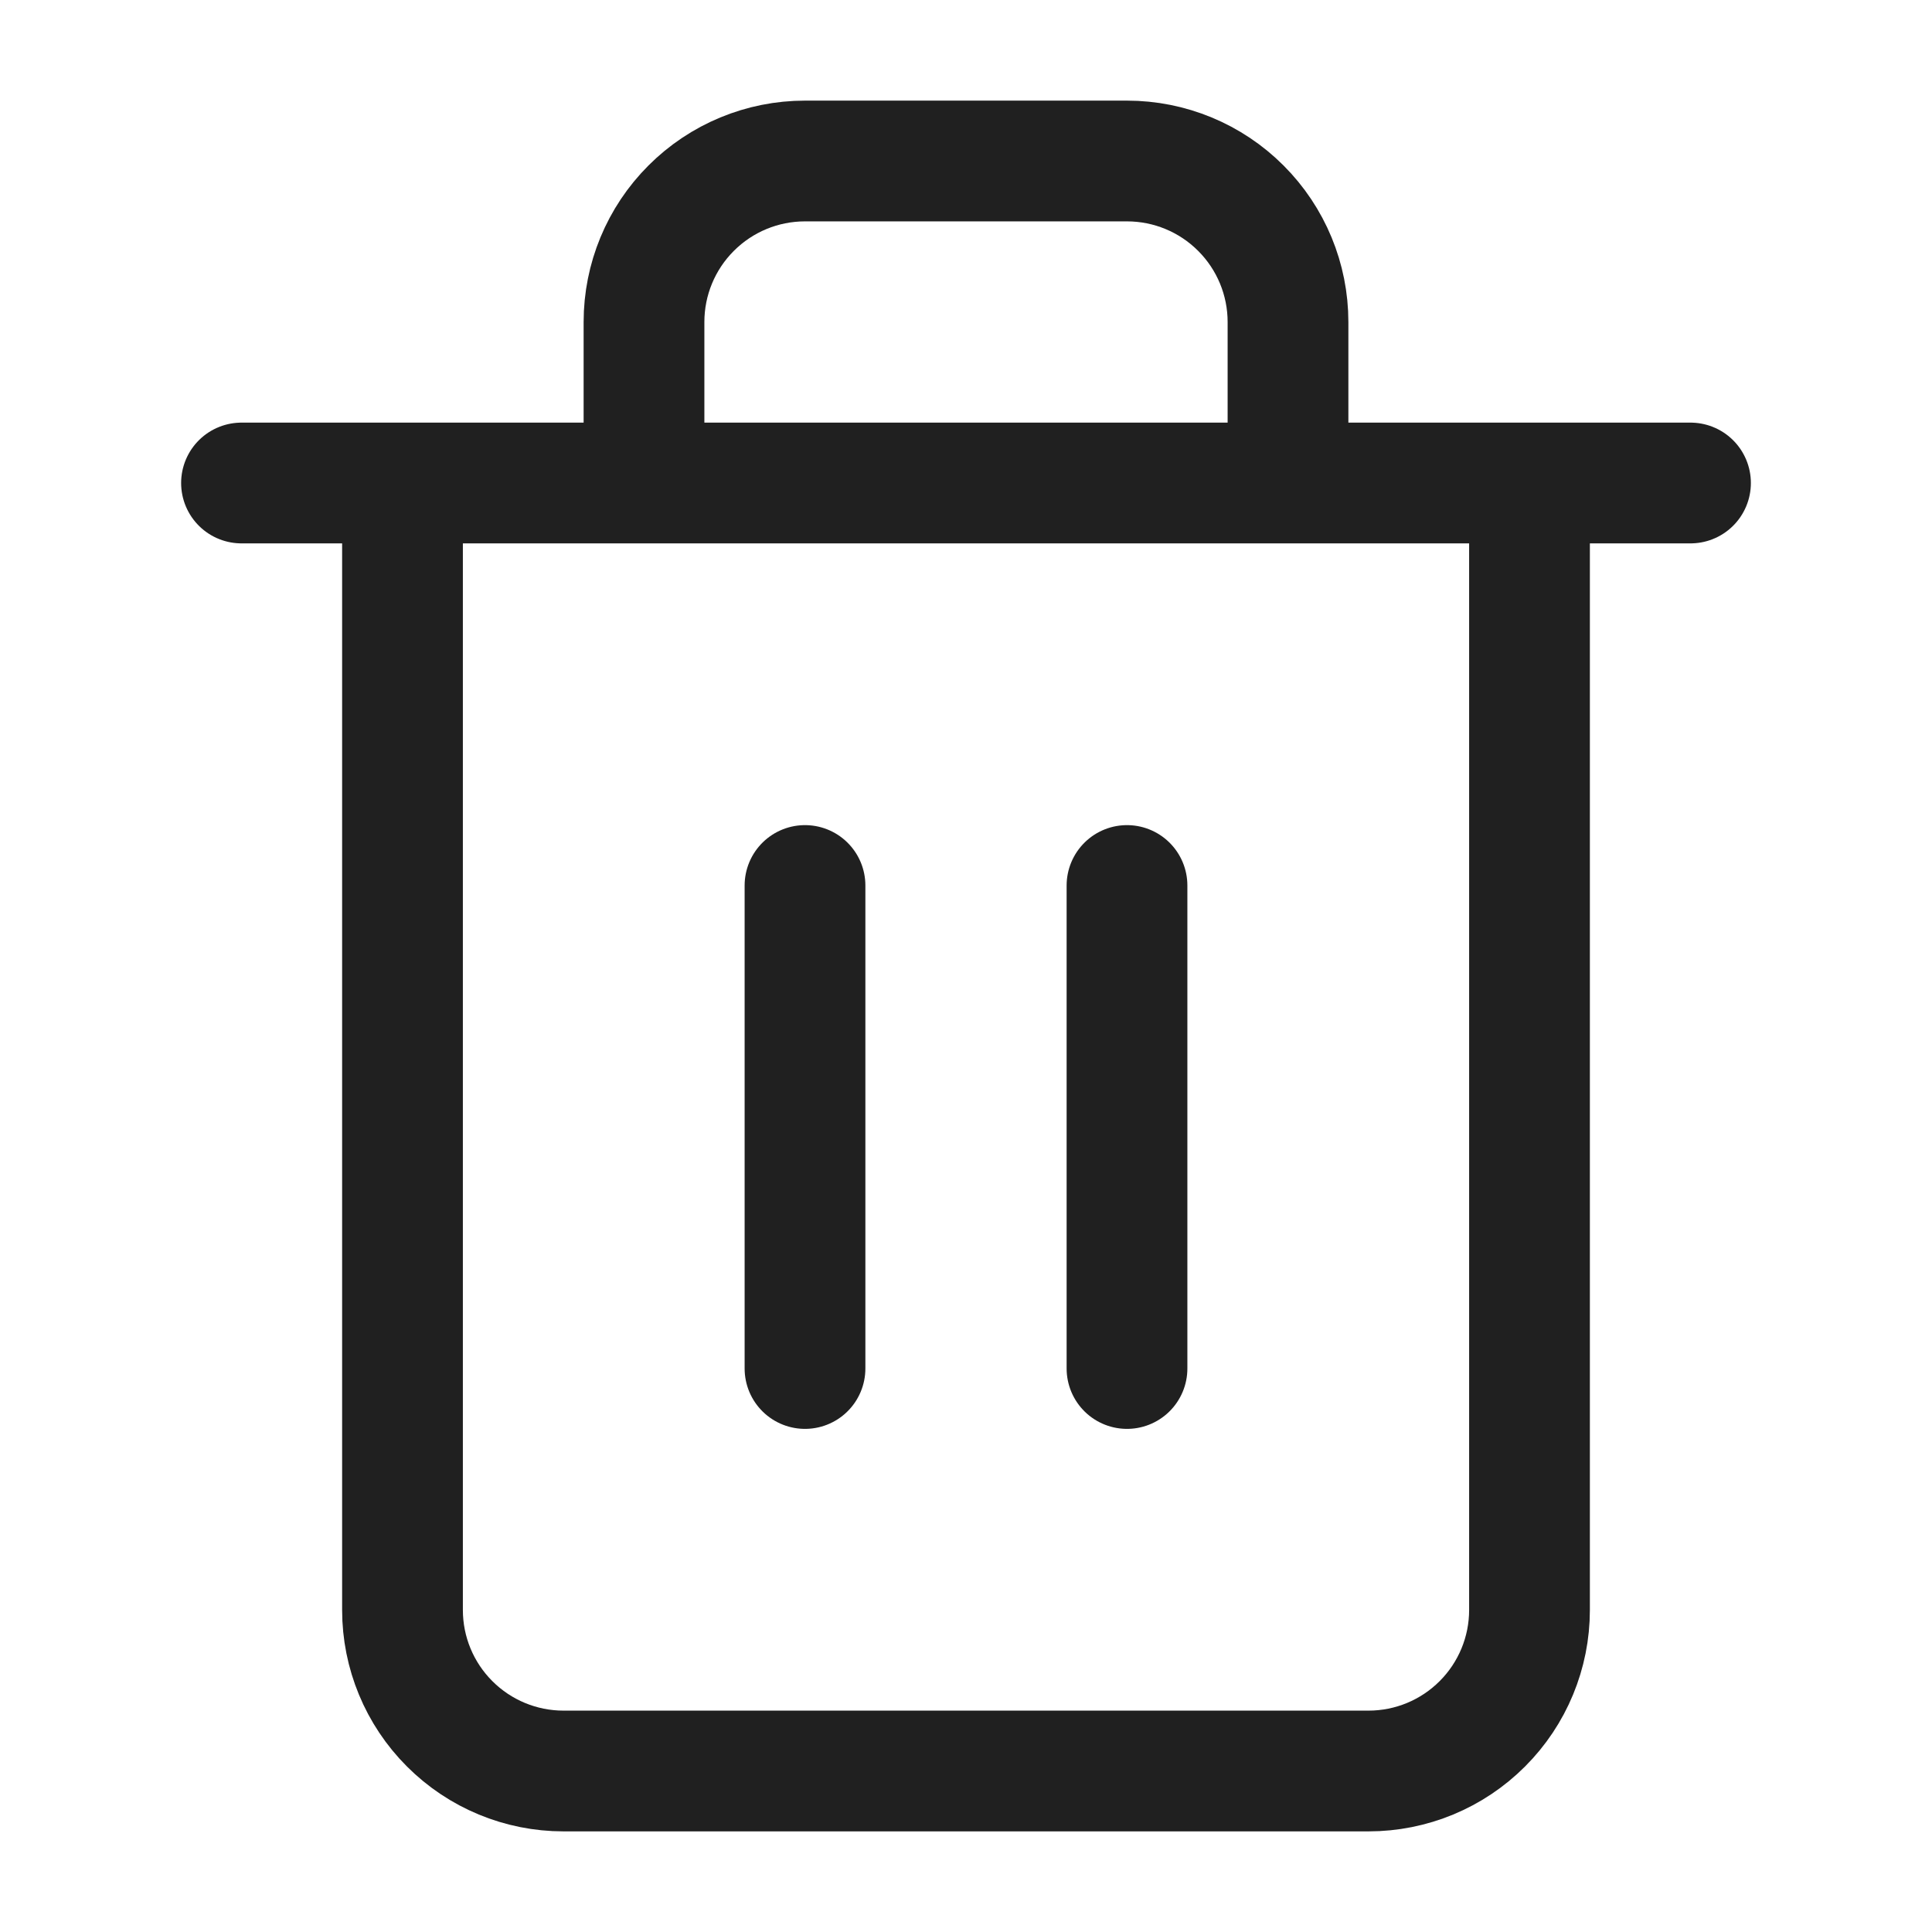
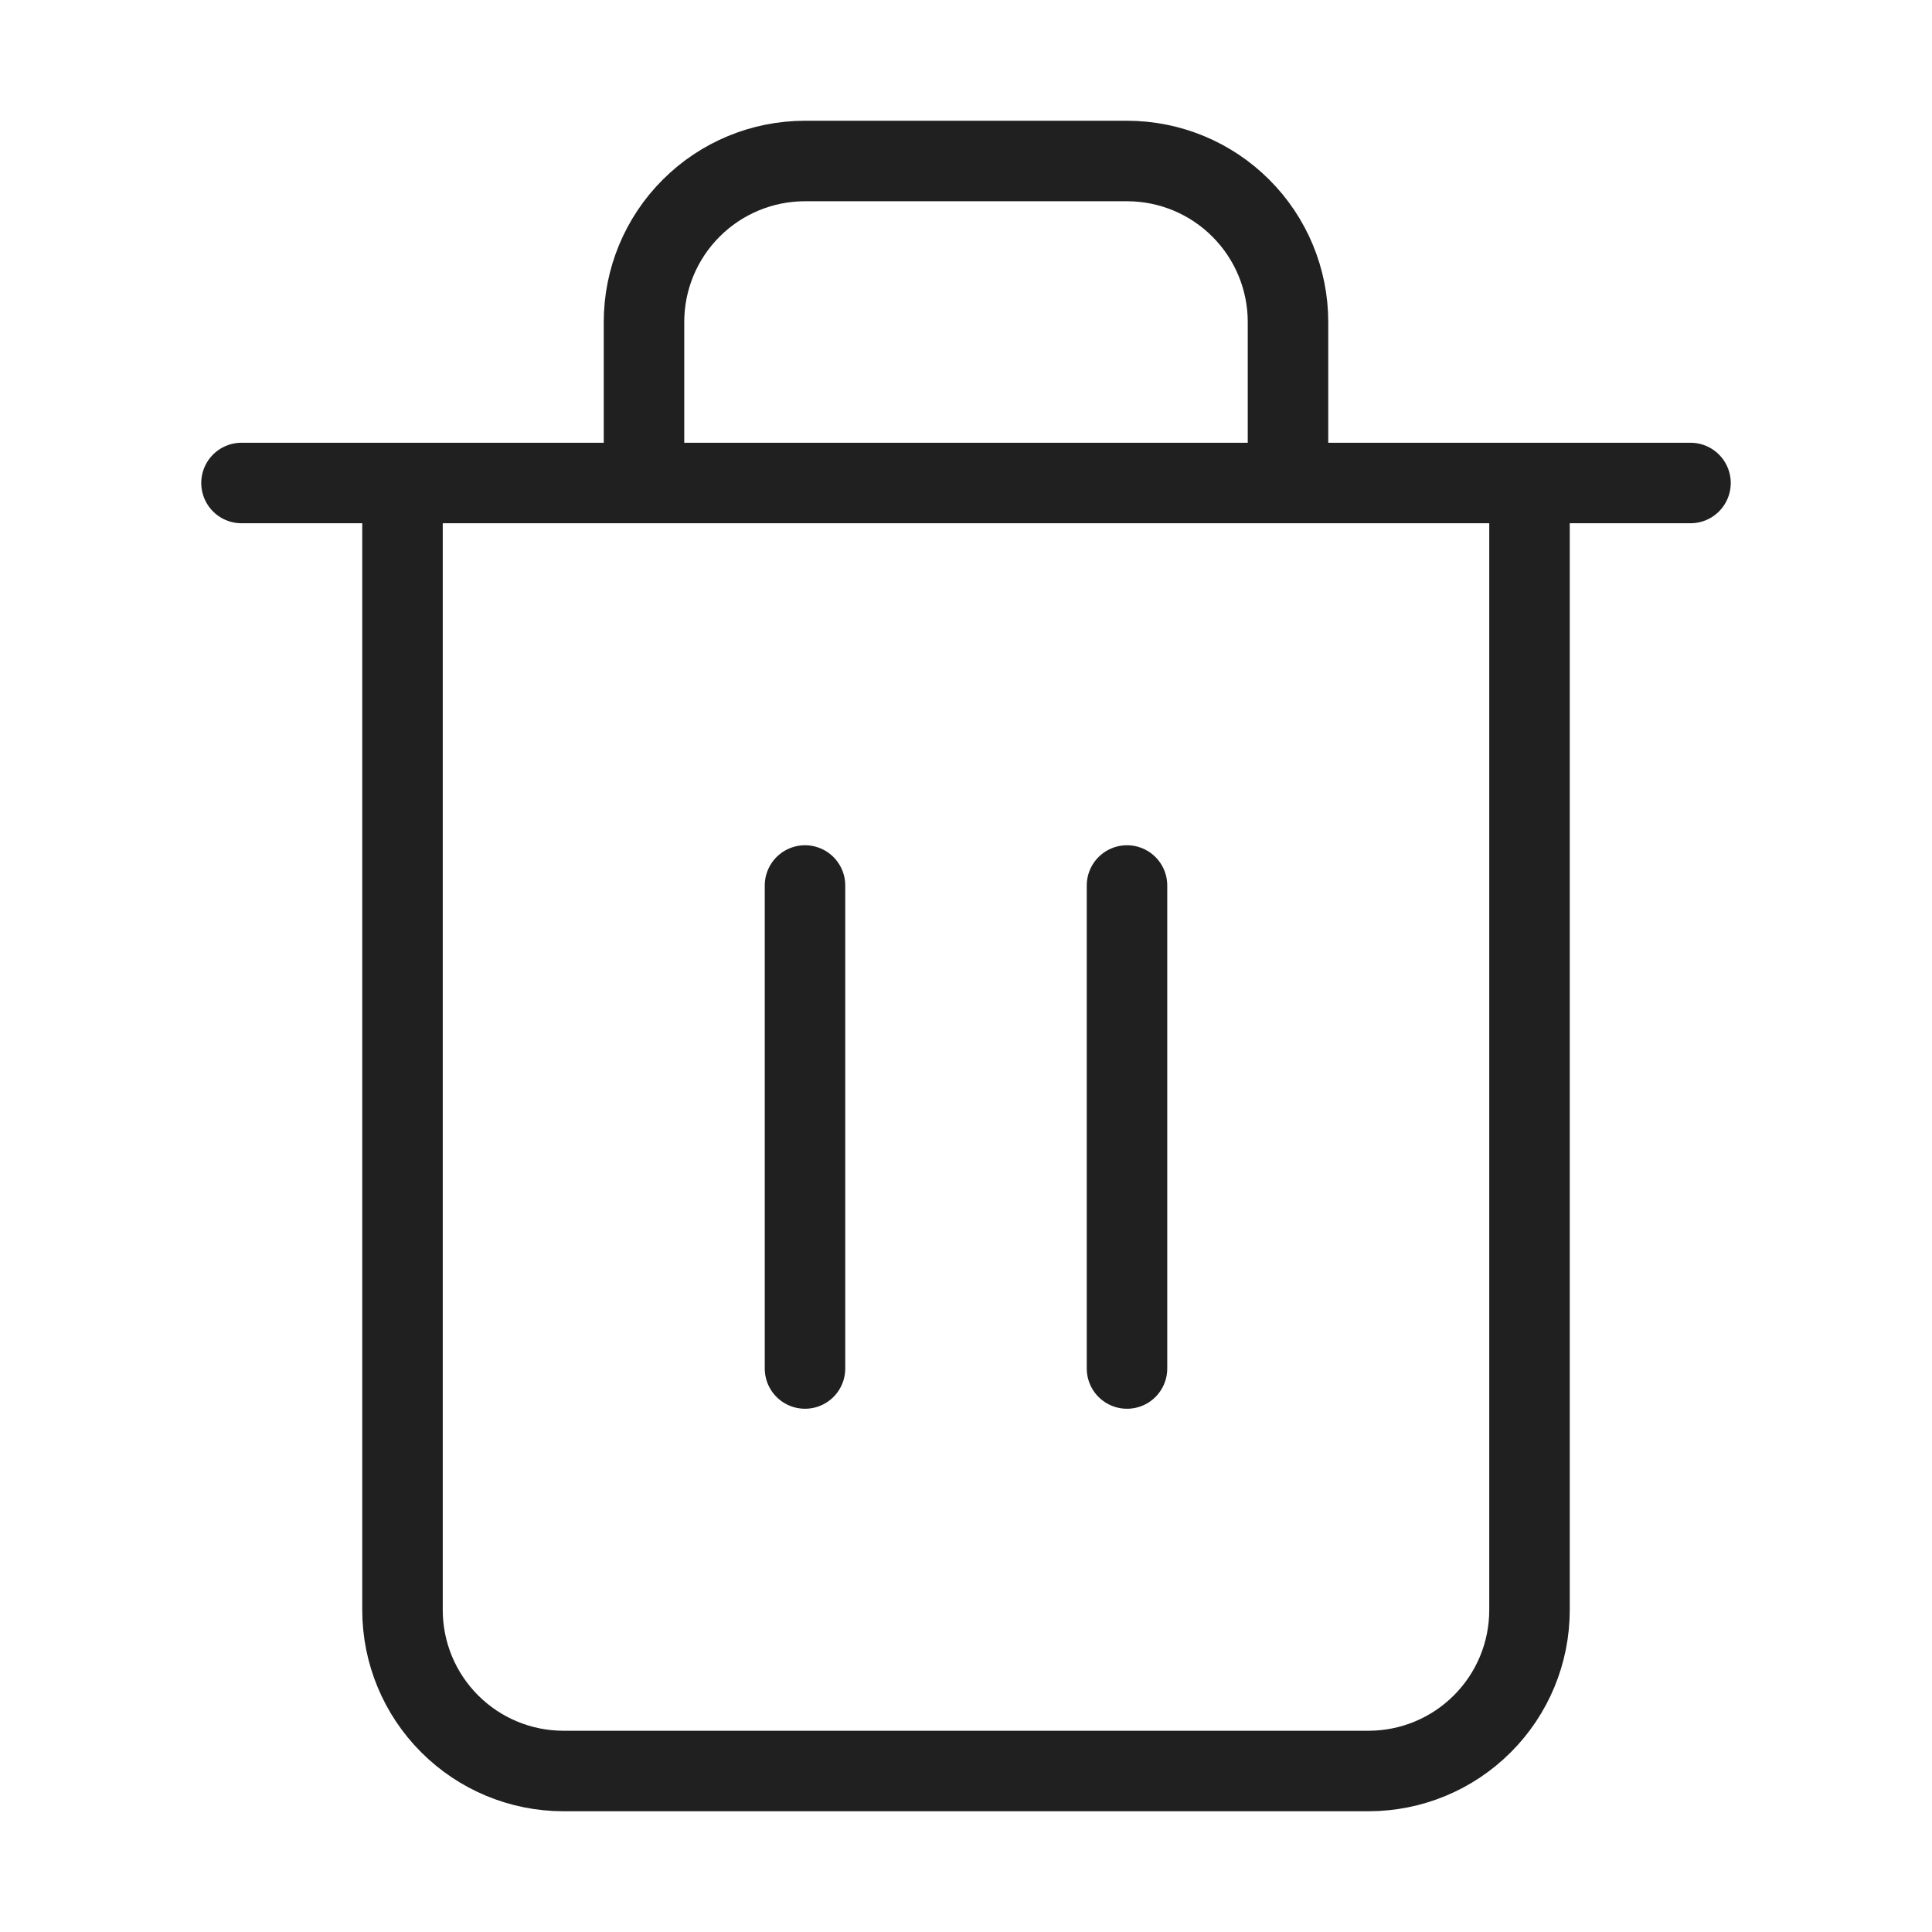
<svg xmlns="http://www.w3.org/2000/svg" width="48" height="48" viewBox="0 0 48 48" fill="none">
-   <path d="M6 12H10M10 12H42M10 12V40C10 41.061 10.421 42.078 11.172 42.828C11.922 43.579 12.939 44 14 44H34C35.061 44 36.078 43.579 36.828 42.828C37.579 42.078 38 41.061 38 40V12M16 12V8C16 6.939 16.421 5.922 17.172 5.172C17.922 4.421 18.939 4 20 4H28C29.061 4 30.078 4.421 30.828 5.172C31.579 5.922 32 6.939 32 8V12M20 22V34M28 22V34" stroke="#202020" stroke-width="3" stroke-linecap="round" stroke-linejoin="round" />
+   <path d="M6 12H10M10 12H42M10 12V40C10 41.061 10.421 42.078 11.172 42.828C11.922 43.579 12.939 44 14 44H34C35.061 44 36.078 43.579 36.828 42.828C37.579 42.078 38 41.061 38 40V12M16 12V8C16 6.939 16.421 5.922 17.172 5.172C17.922 4.421 18.939 4 20 4H28C29.061 4 30.078 4.421 30.828 5.172C31.579 5.922 32 6.939 32 8V12M20 22V34M28 22V34" stroke="#202020" stroke-width="2" stroke-linecap="round" stroke-linejoin="round" />
</svg>
